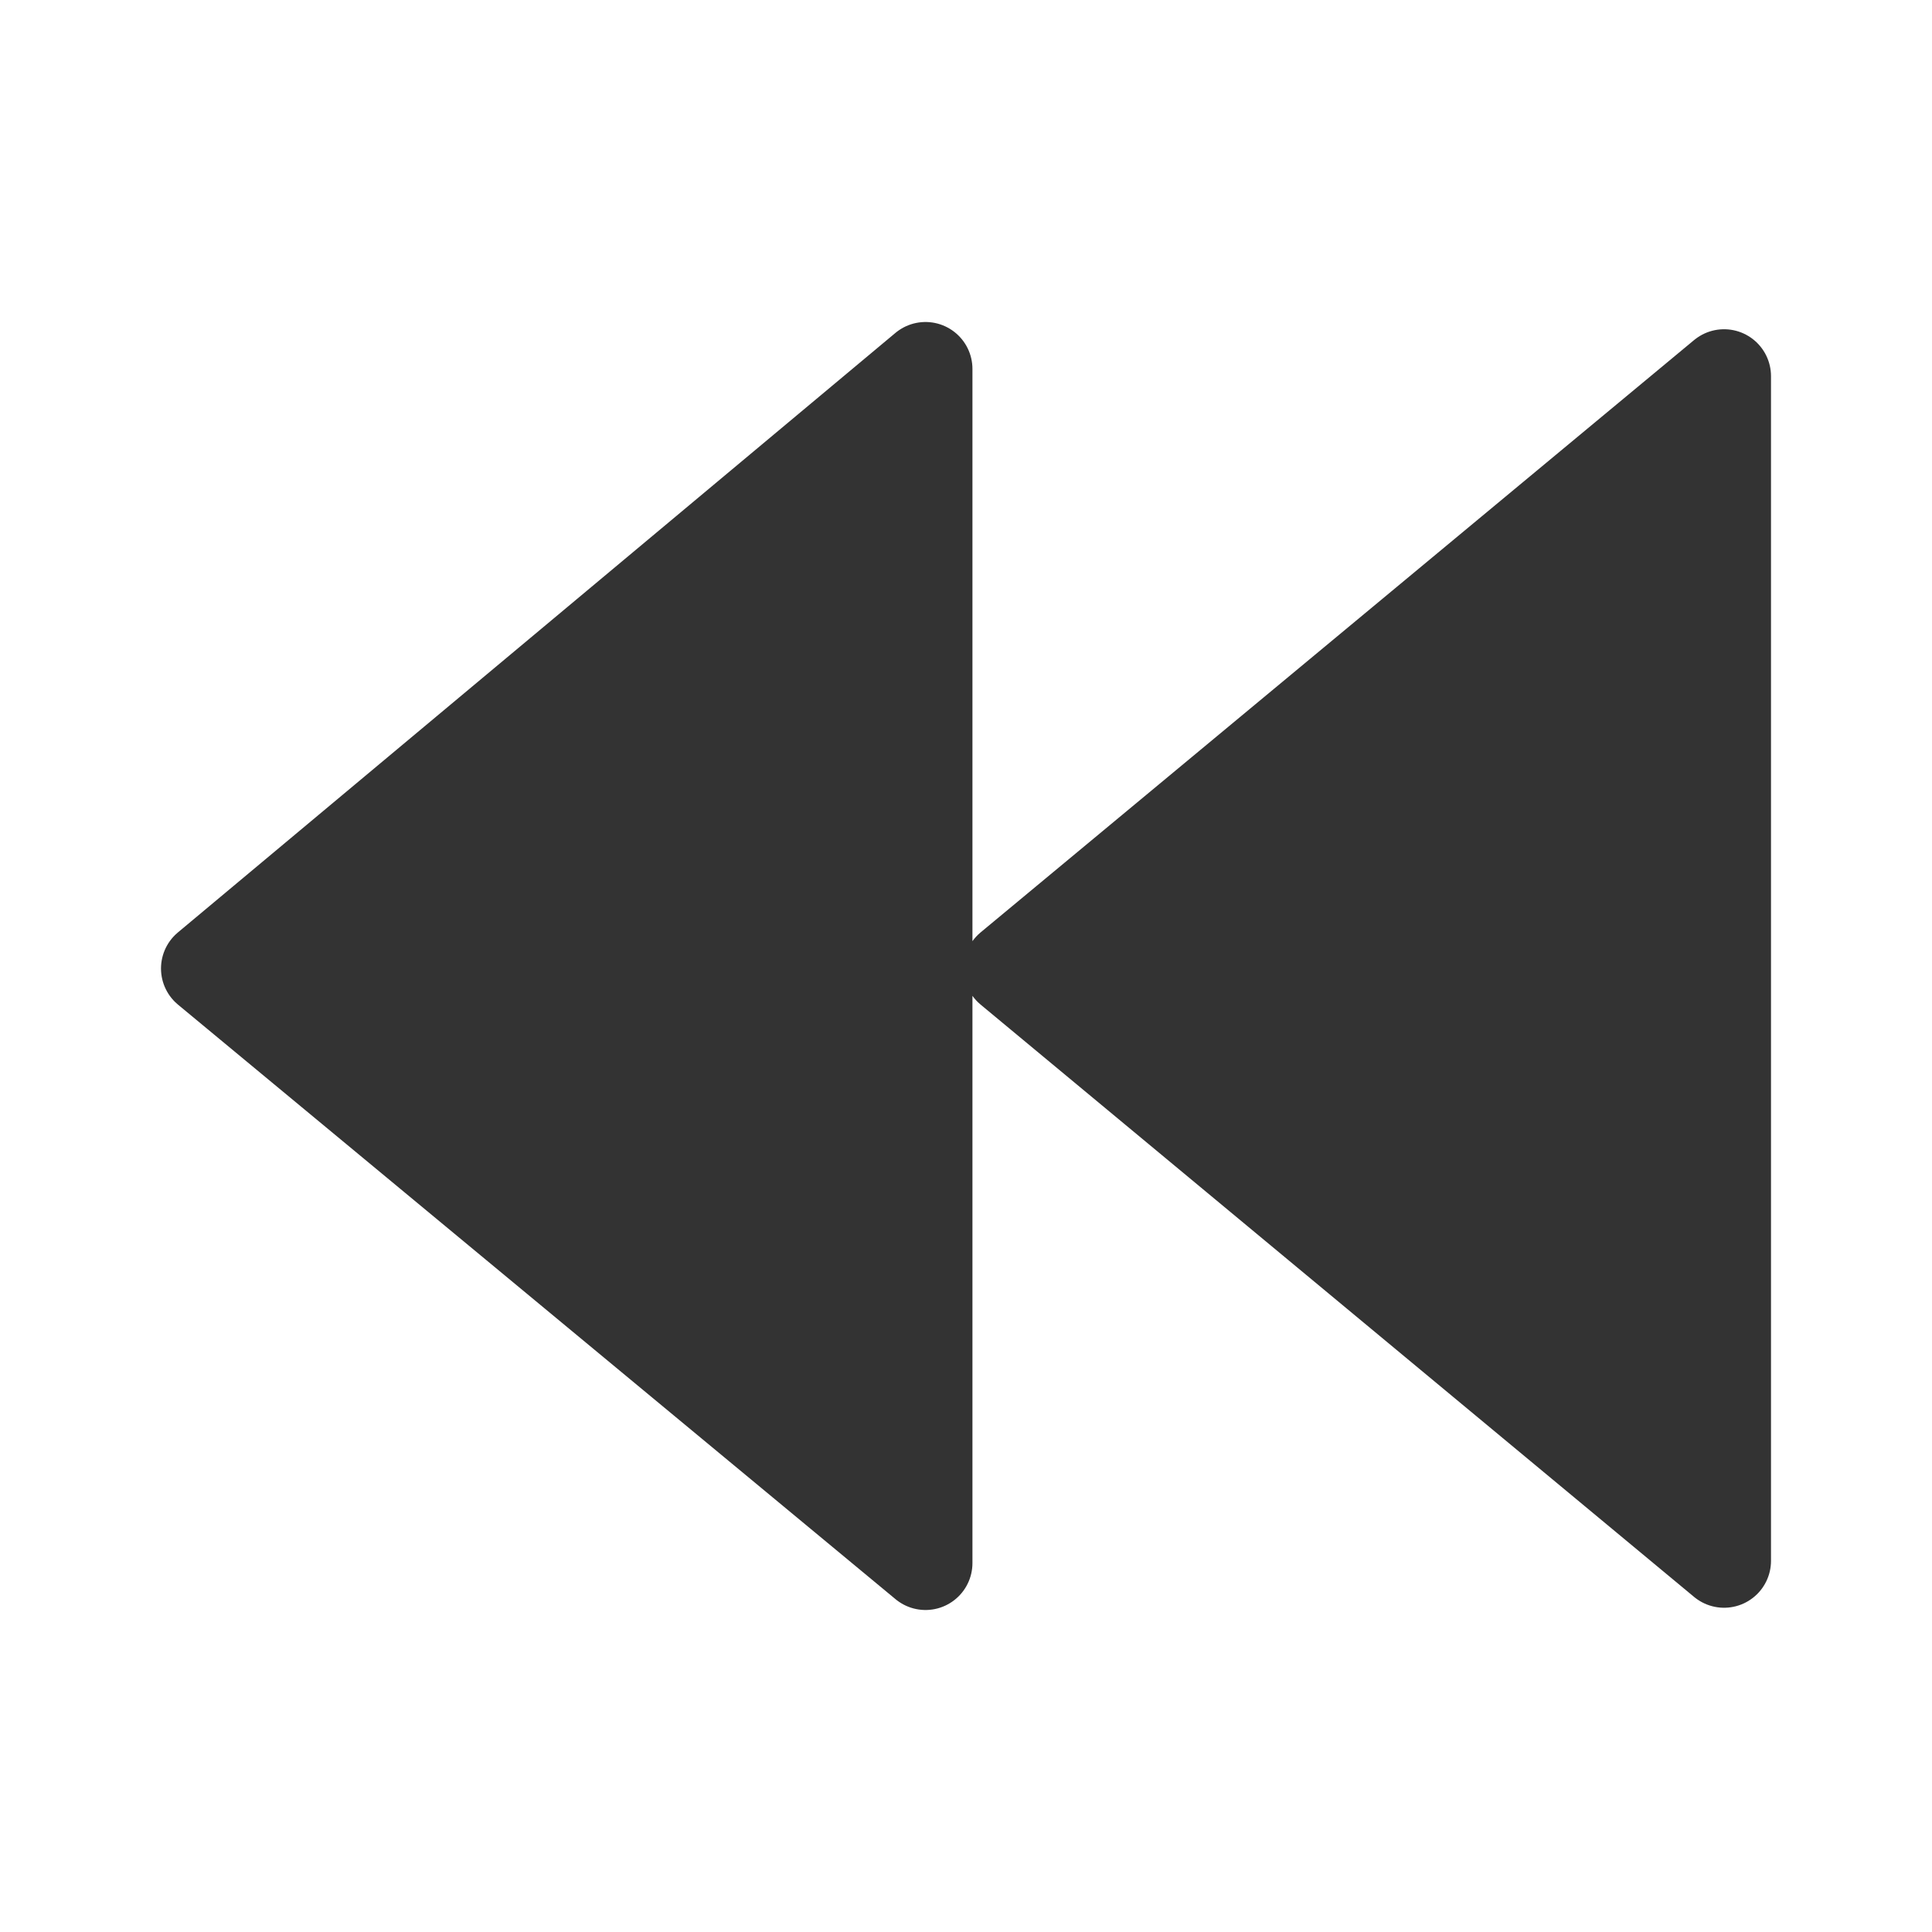
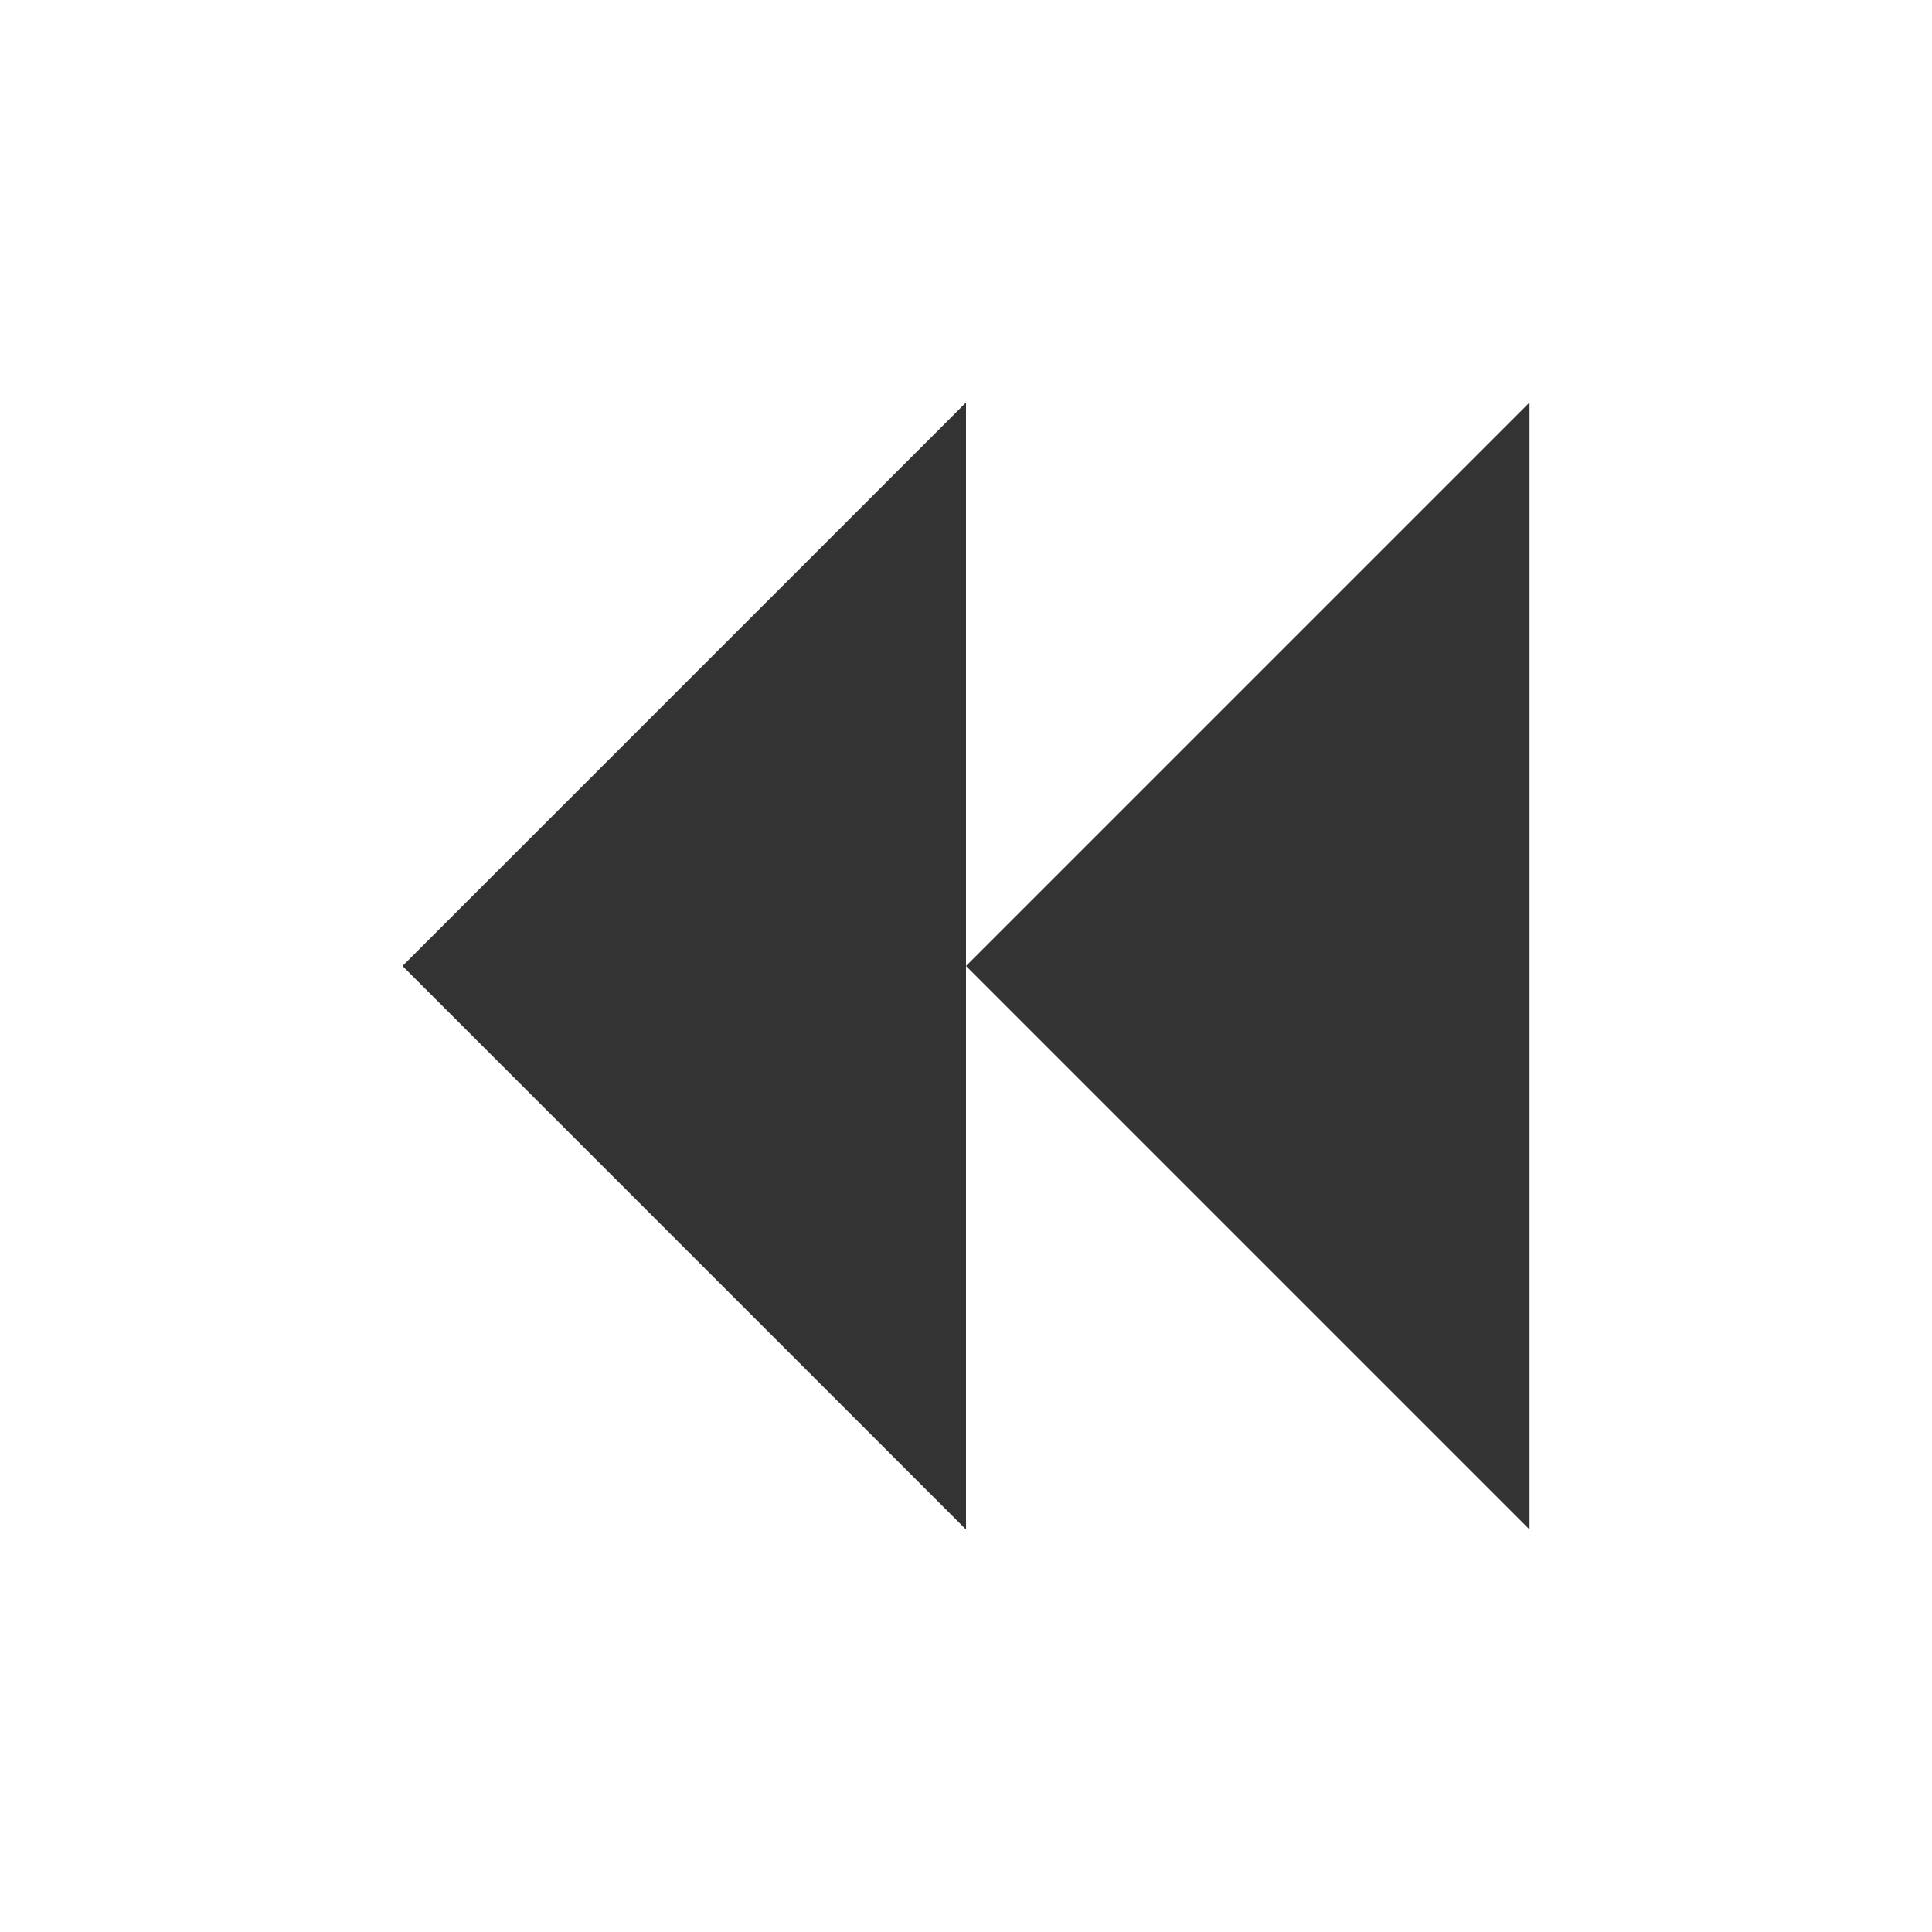
<svg xmlns="http://www.w3.org/2000/svg" id="svg2474" height="24" width="24" version="1.1">
  <defs id="defs2476">
    <linearGradient id="linearGradient3343" y2="43.878" gradientUnits="userSpaceOnUse" x2="18.037" gradientTransform="matrix(1.1476,0,0,1.0201,-3.9465,0.25851)" y1="14.511" x1="18.037">
      <stop id="stop2266" style="stop-color:#d7e866" offset="0" />
      <stop id="stop2268" style="stop-color:#8cab2a" offset="1" />
    </linearGradient>
    <linearGradient id="linearGradient3339" y2="46.874" gradientUnits="userSpaceOnUse" x2="13.759" gradientTransform="matrix(0.9547,0,0,0.92917,0.89918,2.1998)" y1="14.66" x1="34.404">
      <stop id="stop4224" style="stop-color:#fff" offset="0" />
      <stop id="stop4226" style="stop-color:#fff;stop-opacity:0" offset="1" />
    </linearGradient>
  </defs>
-   <path style="opacity:0.8;fill:#000000;fill-opacity:1;stroke:#000000;stroke-width:1.166;stroke-linecap:round;stroke-linejoin:round;stroke-miterlimit:4;stroke-opacity:1;stroke-dasharray:none" d="M 11.497,19.417 2.583,12.031 11.497,4.583 z m 9.92,-0.028 -8.863,-7.358 8.863,-7.358 z" id="path2992" />
+   <path style="opacity:0.8;fill:#000000;fill-opacity:1;stroke:none" d="m 19,19 0,-14 -7,7 7,7 z m -7,-7 0,-7 -7,7 7,7 0,-7 z" id="path2997" />
</svg>
